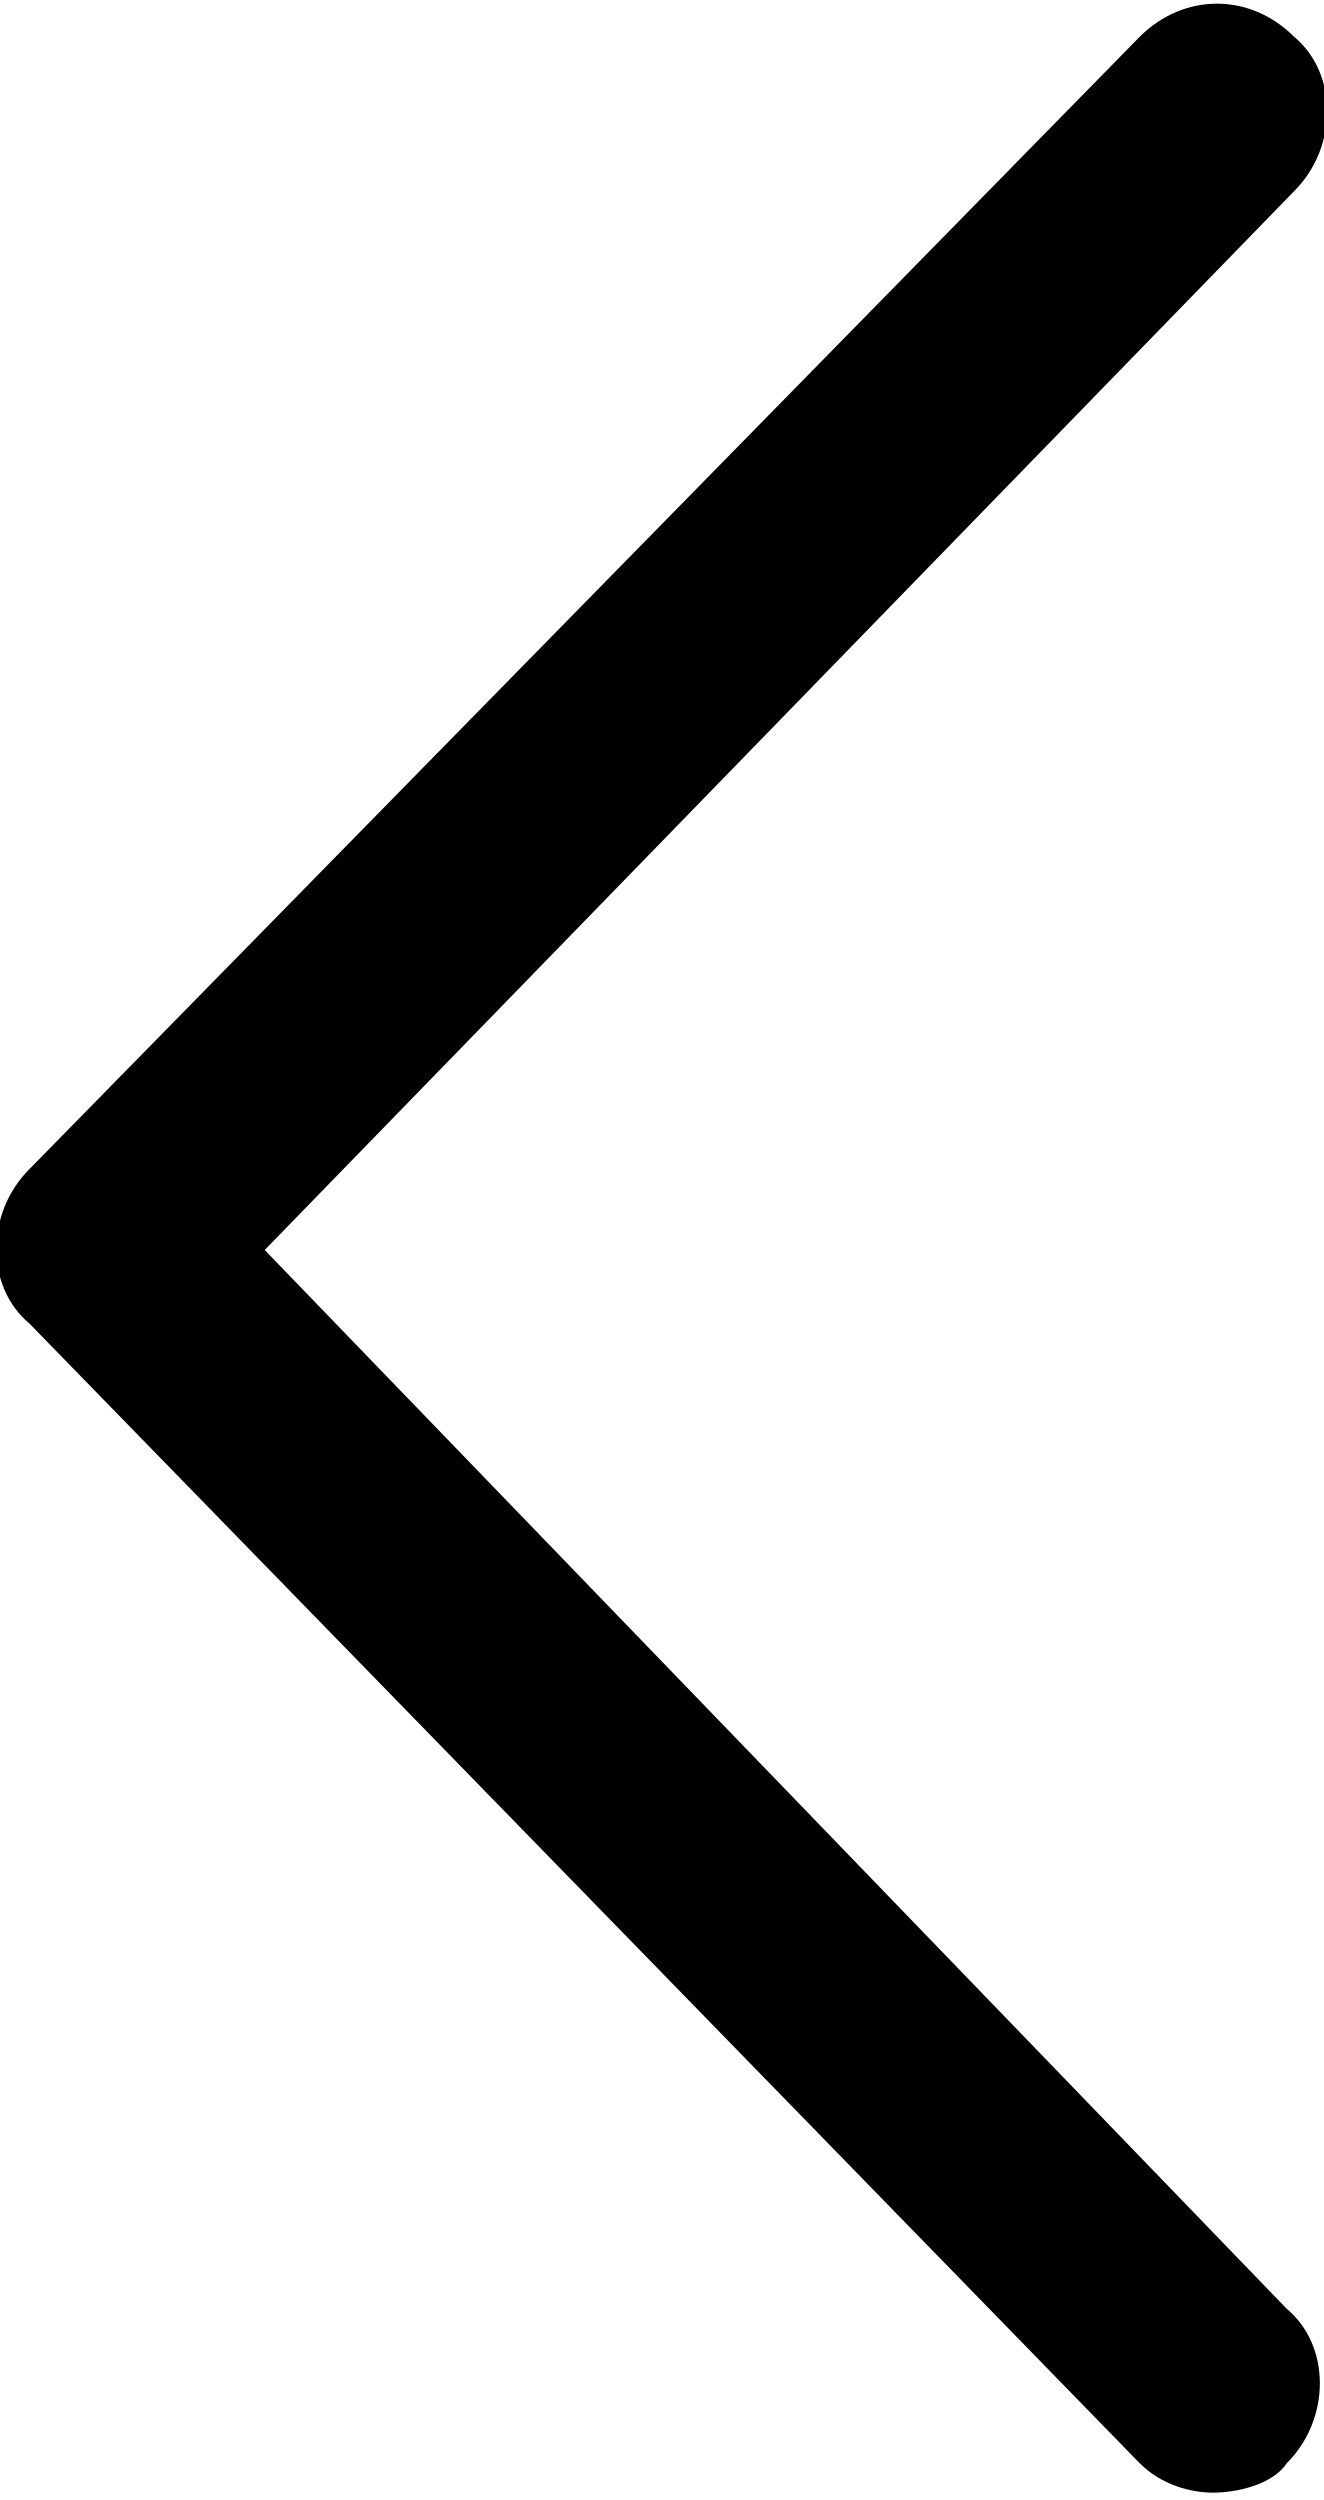
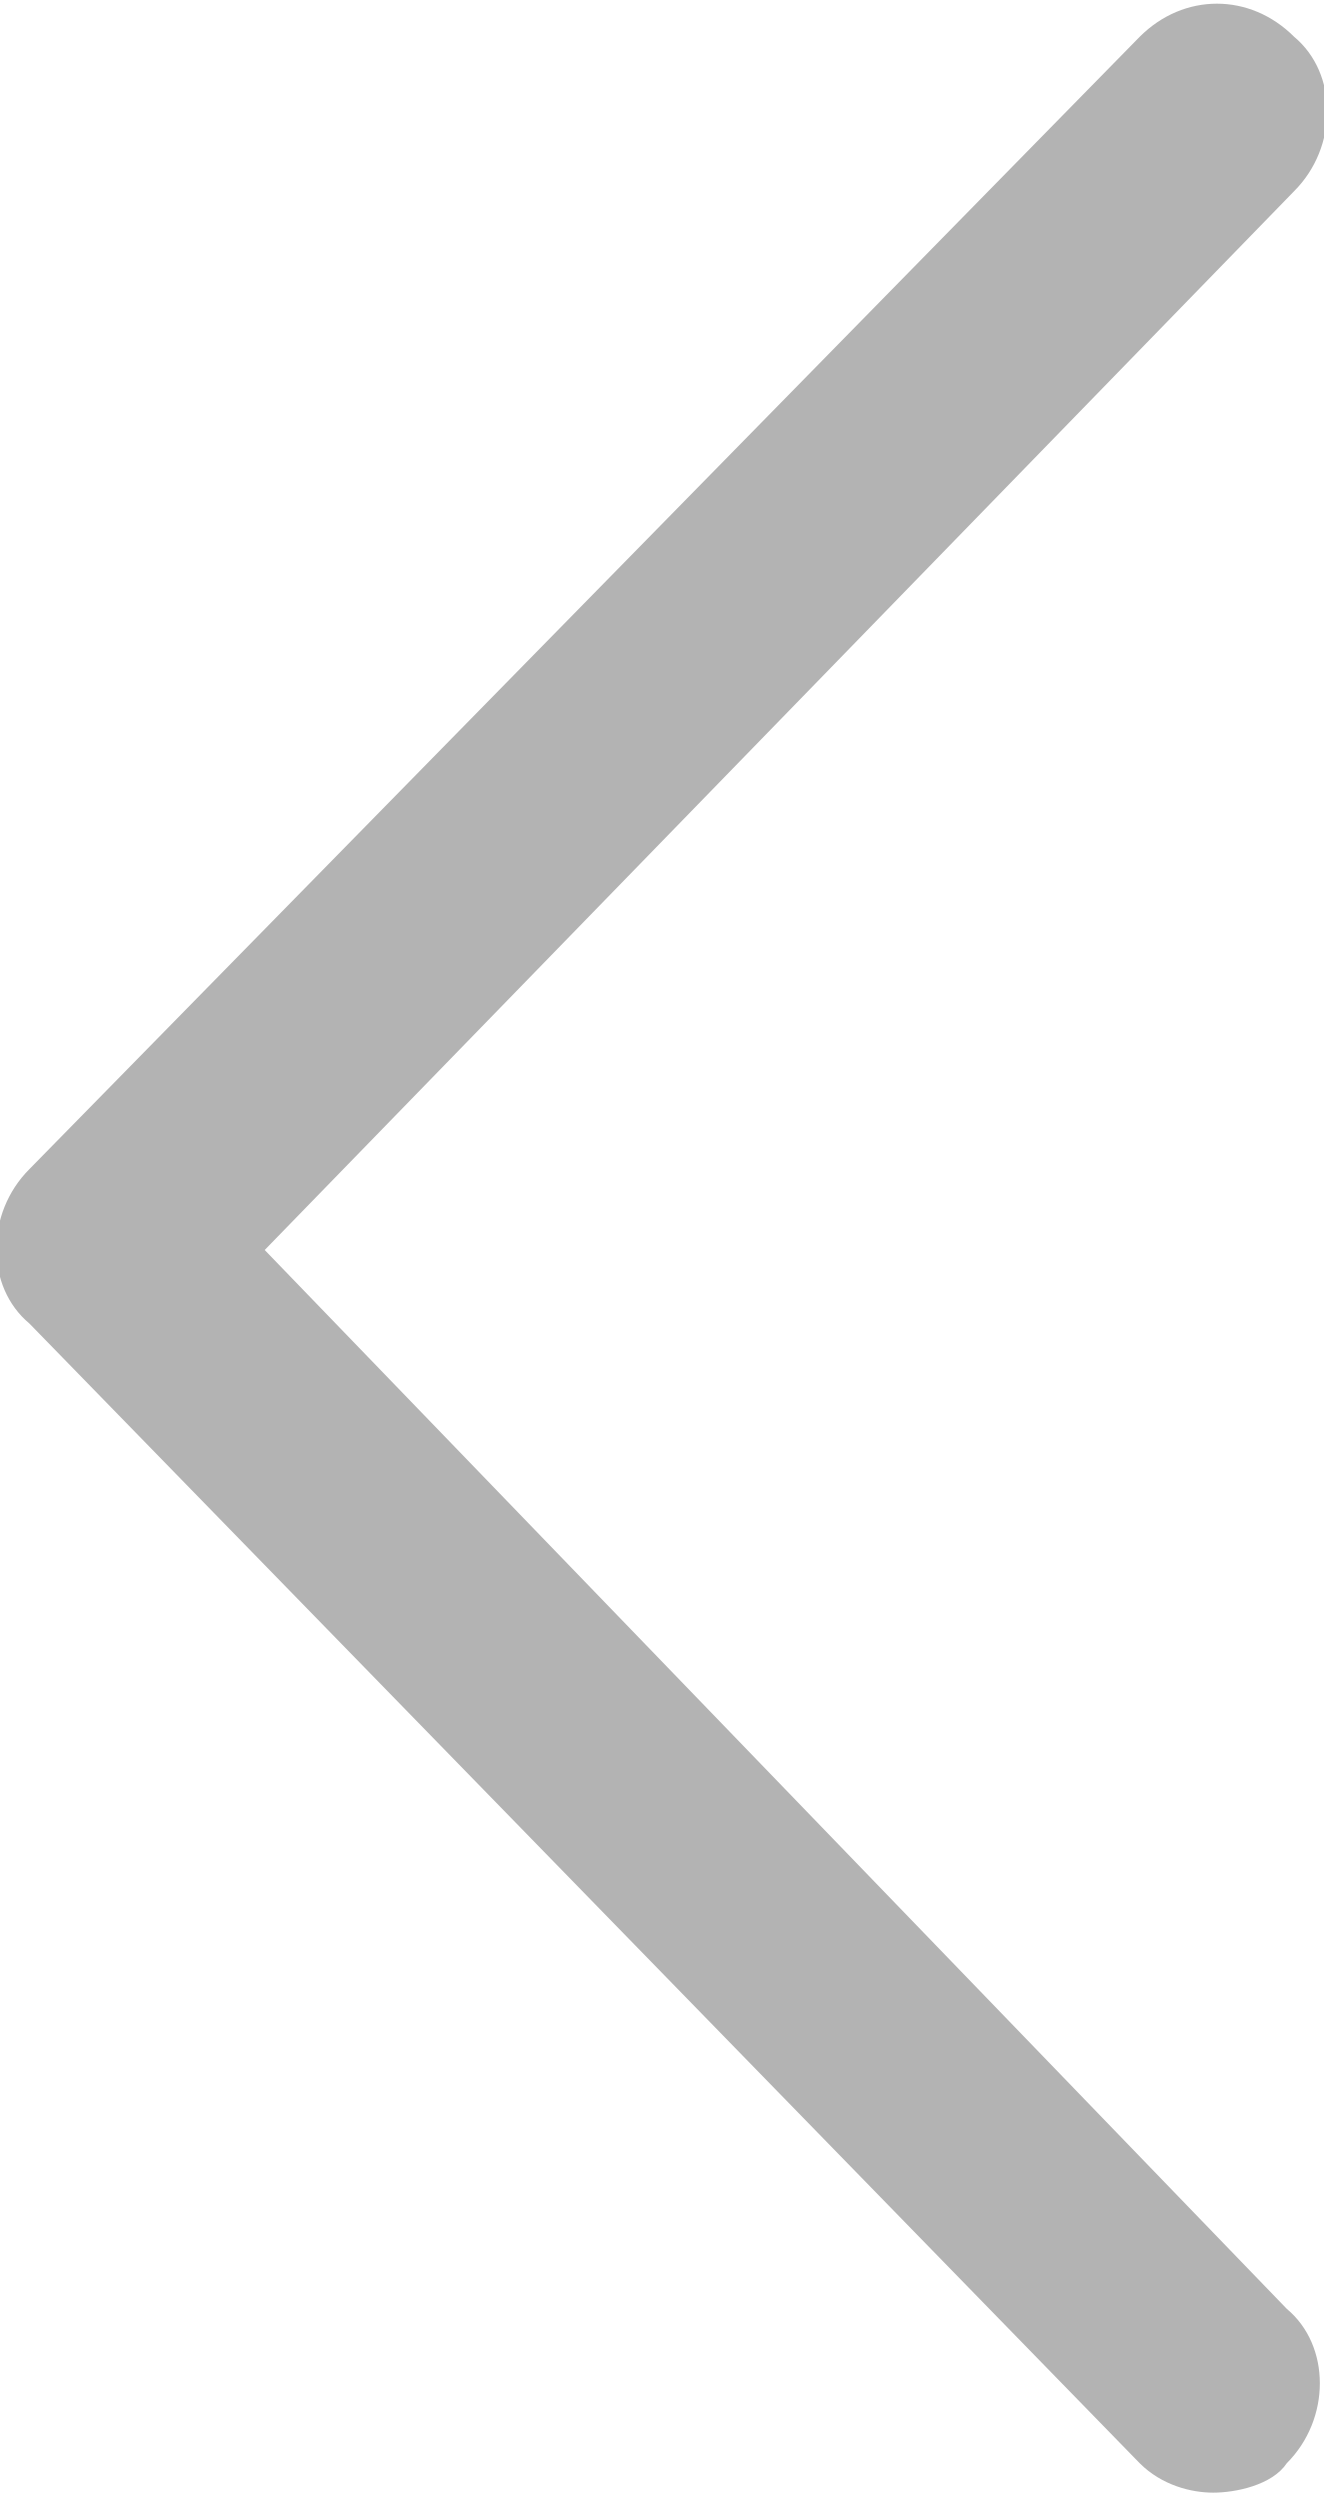
- <svg xmlns="http://www.w3.org/2000/svg" version="1.1" id="Layer_1" x="0px" y="0px" viewBox="0 0 18 34" style="enable-background:new 0 0 18 34;" xml:space="preserve">
-   <path d="M3.6,17l14-14.4c0.6-0.6,0.6-1.6,0-2.1c-0.6-0.6-1.5-0.6-2.1,0L0.4,15.9c-0.6,0.6-0.6,1.6,0,2.1l15.1,15.5 c0.3,0.3,0.7,0.4,1,0.4s0.8-0.1,1-0.4c0.6-0.6,0.6-1.6,0-2.1L3.6,17z" />
+ <svg xmlns="http://www.w3.org/2000/svg" viewBox="0 0 18 34">
+   <path d="M3.6 17l14-14.4c.6-.6.6-1.6 0-2.1-.6-.6-1.5-.6-2.1 0L.4 15.9c-.6.6-.6 1.6 0 2.1l15.1 15.5c.3.3.7.4 1 .4s.8-.1 1-.4c.6-.6.6-1.6 0-2.1L3.6 17z" fill="#b3b3b3" />
</svg>
